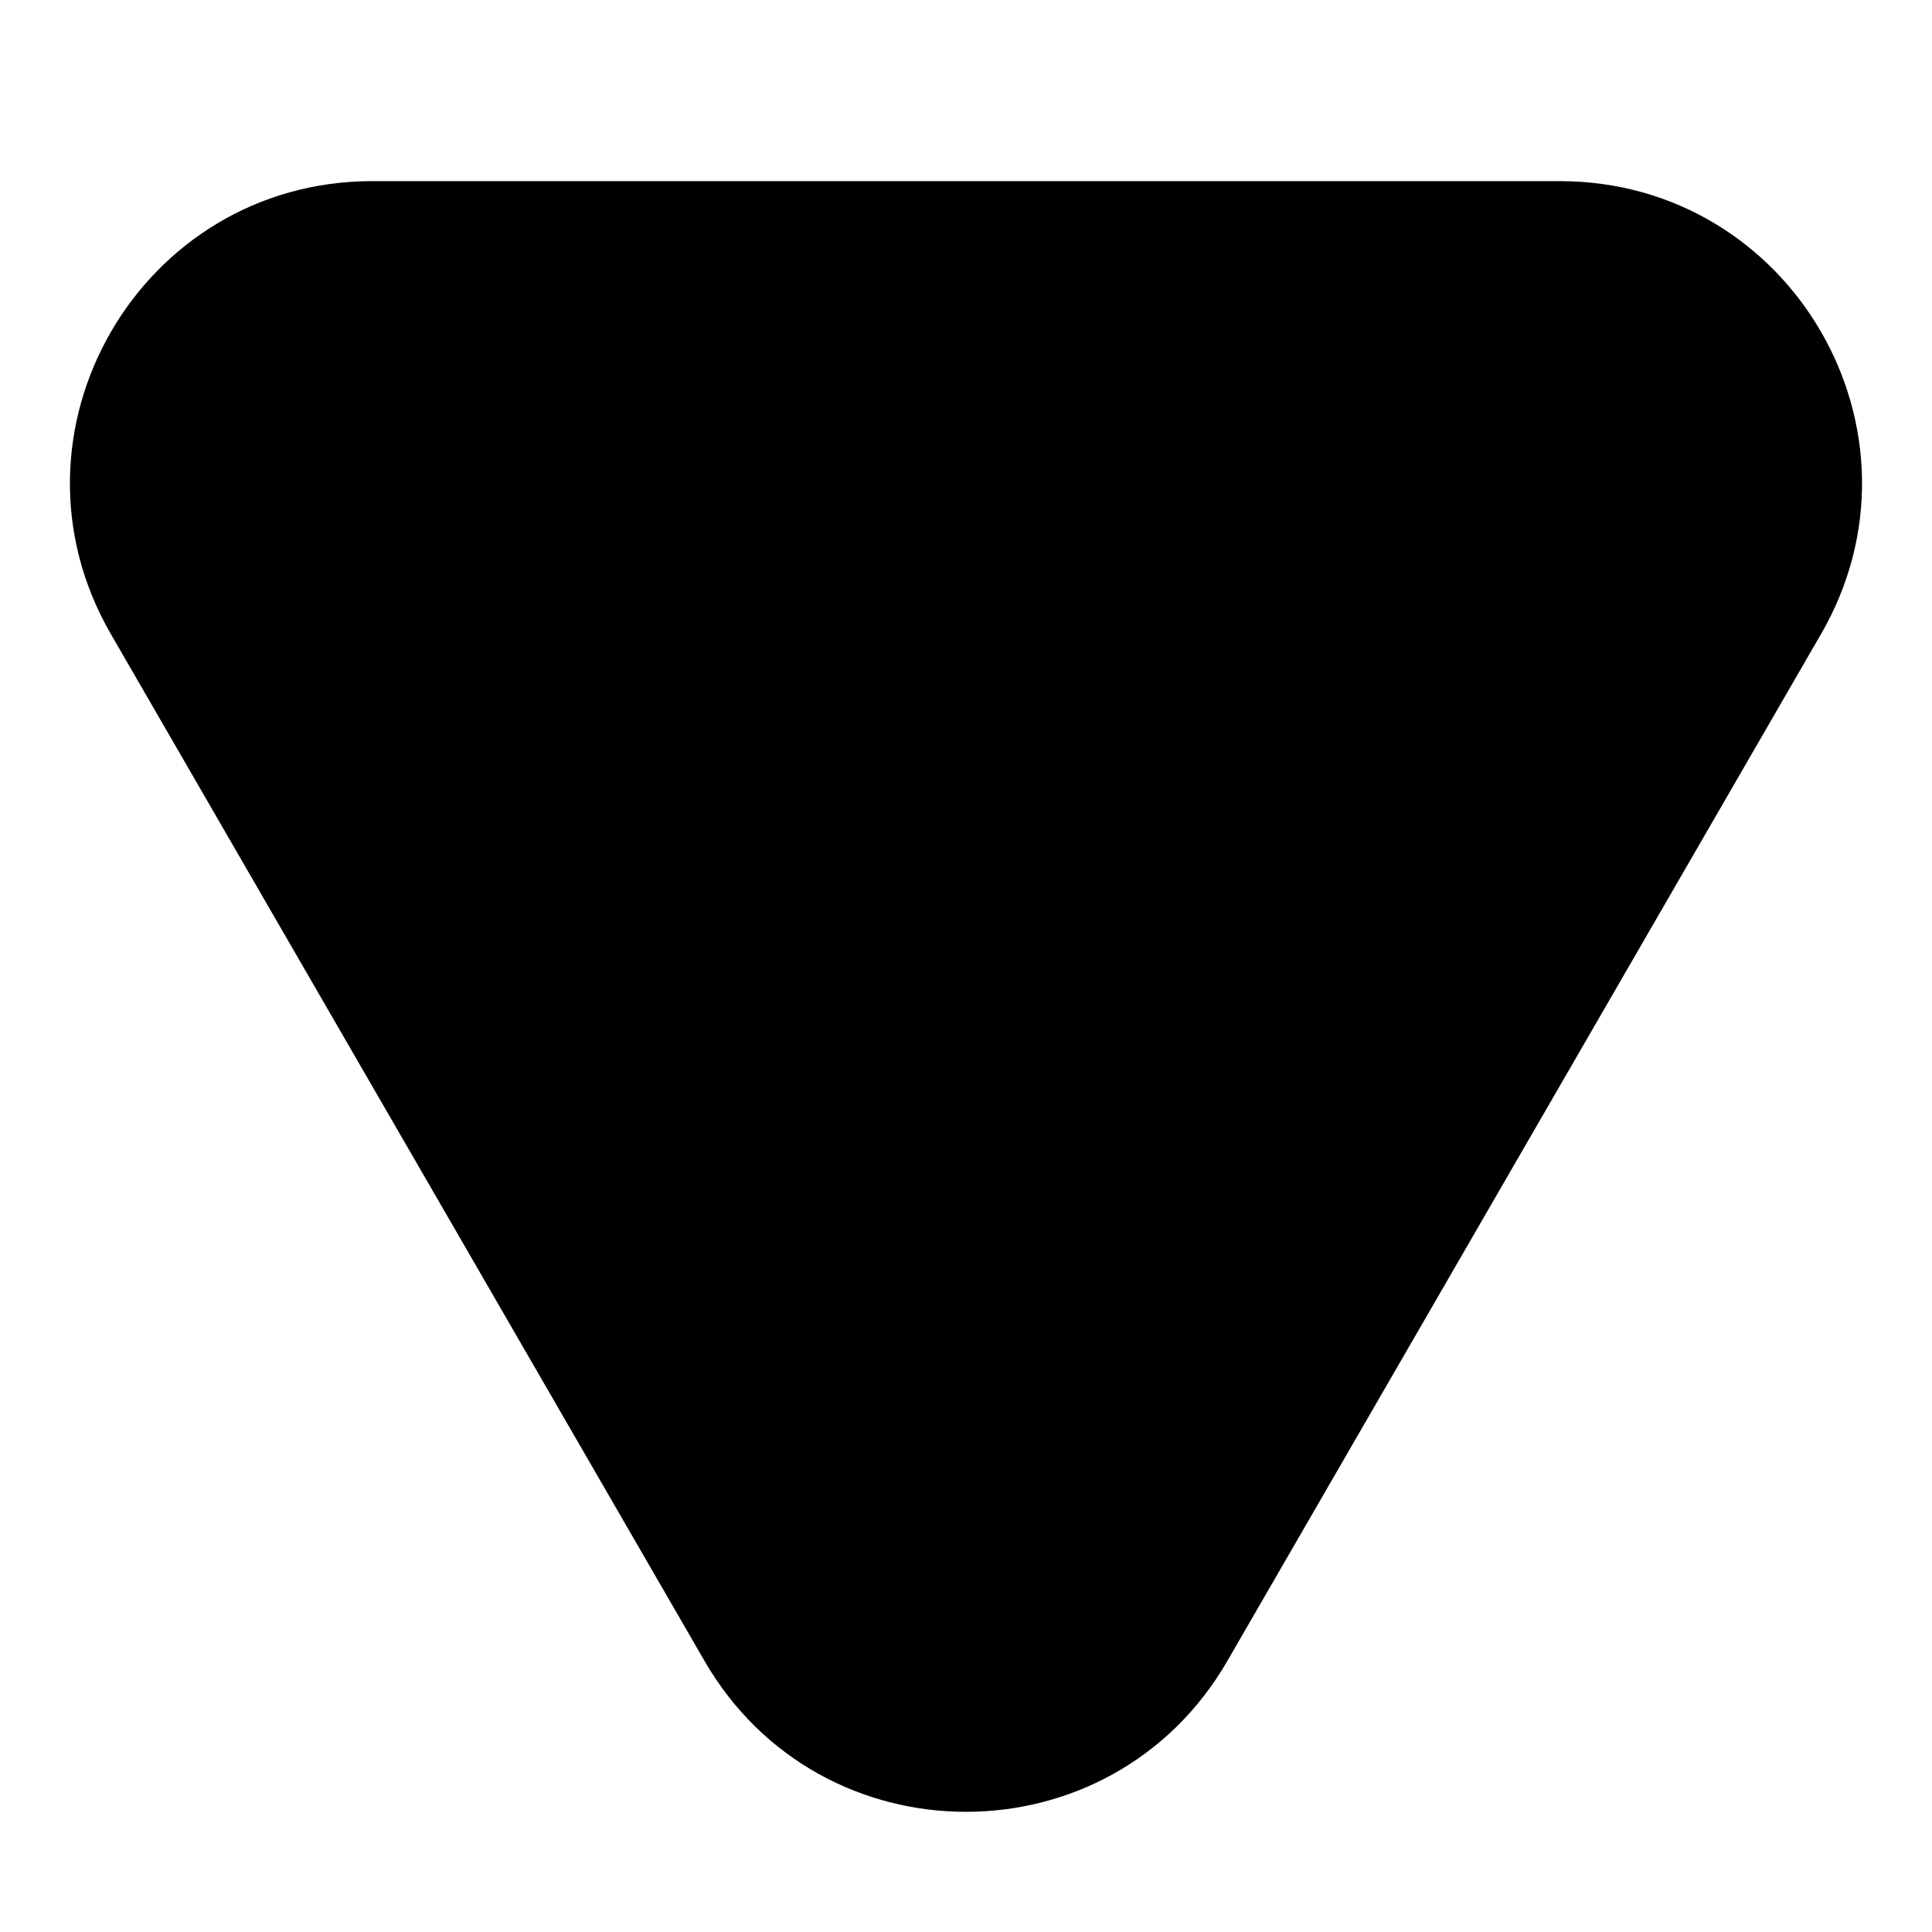
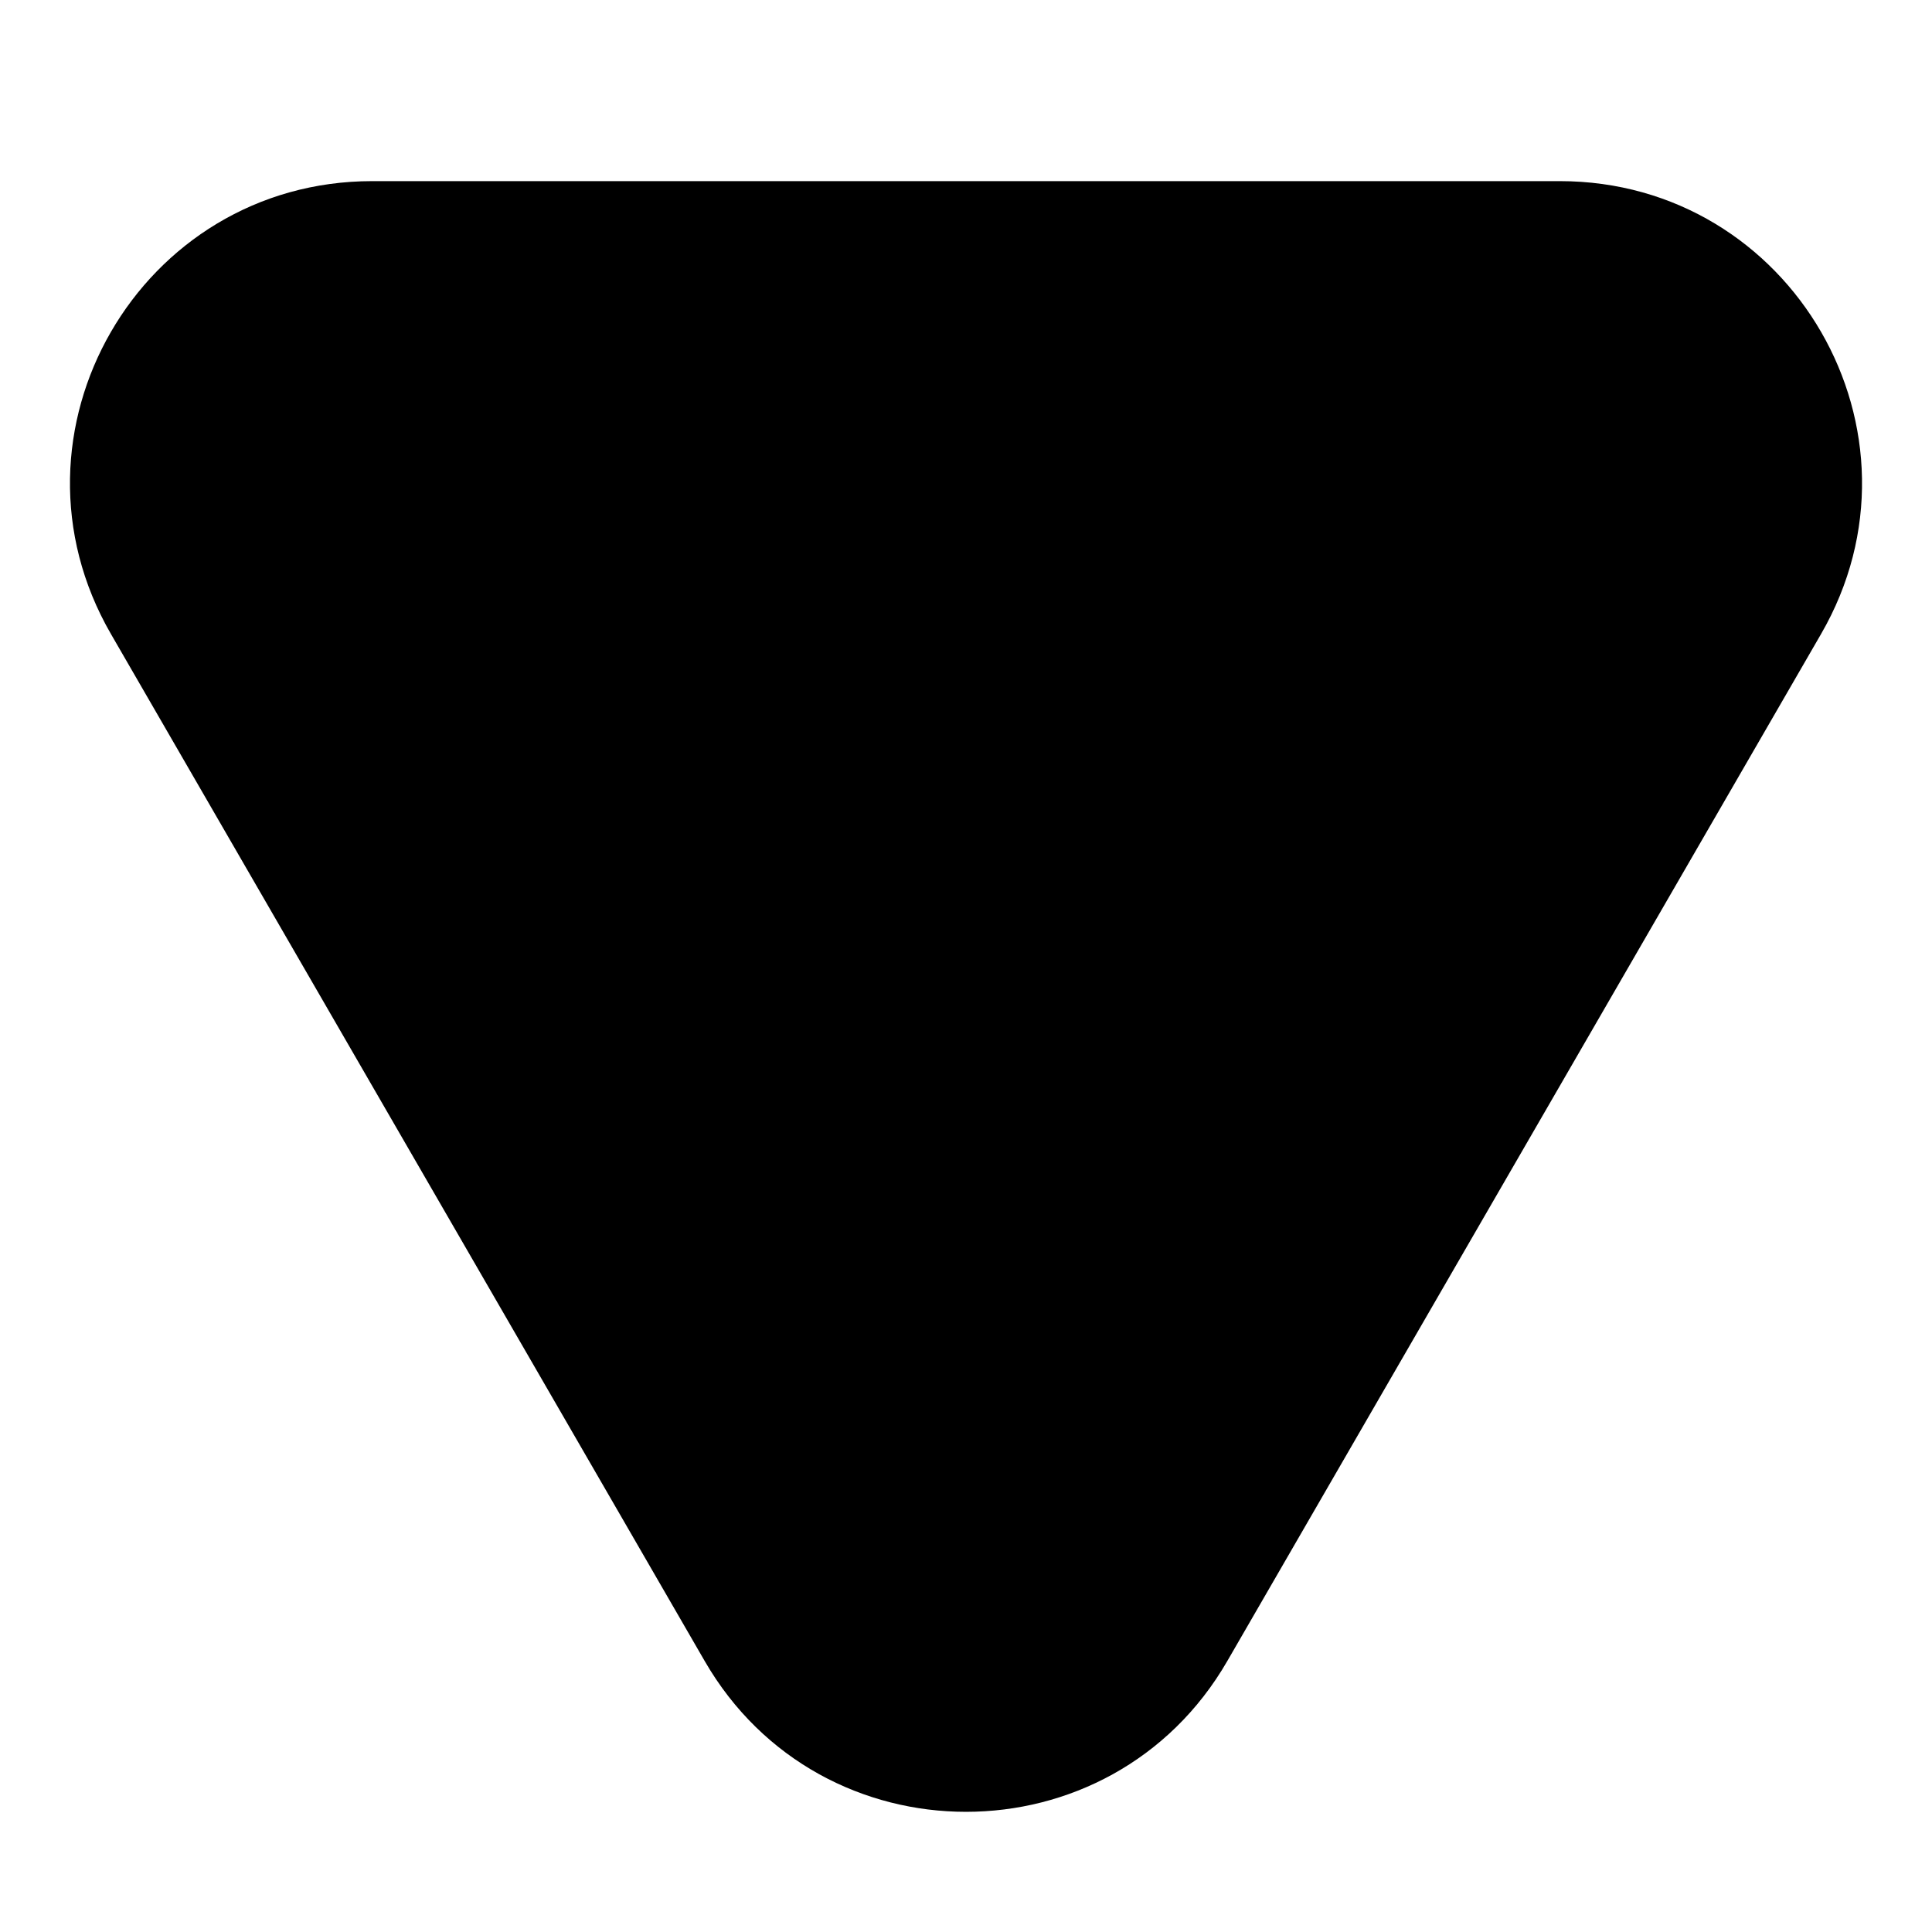
<svg xmlns="http://www.w3.org/2000/svg" width="16" height="16" fill="none" viewBox="0 0 16 16">
-   <path fill="currentColor" d="M10.164 13.756c-.962 1.665-3.366 1.665-4.329 0L.918 5.251C-.045 3.584 1.158 1.5 3.083 1.5h9.834c1.925 0 3.128 2.084 2.164 3.751l-4.917 8.505Z" />
+   <path fill="currentColor" d="M10.164 13.756c-.962 1.665-3.366 1.665-4.328 0L.919 5.251C-.045 3.584 1.158 1.5 3.083 1.5h9.834c1.925 0 3.128 2.084 2.164 3.751l-4.917 8.505Z" />
</svg>
